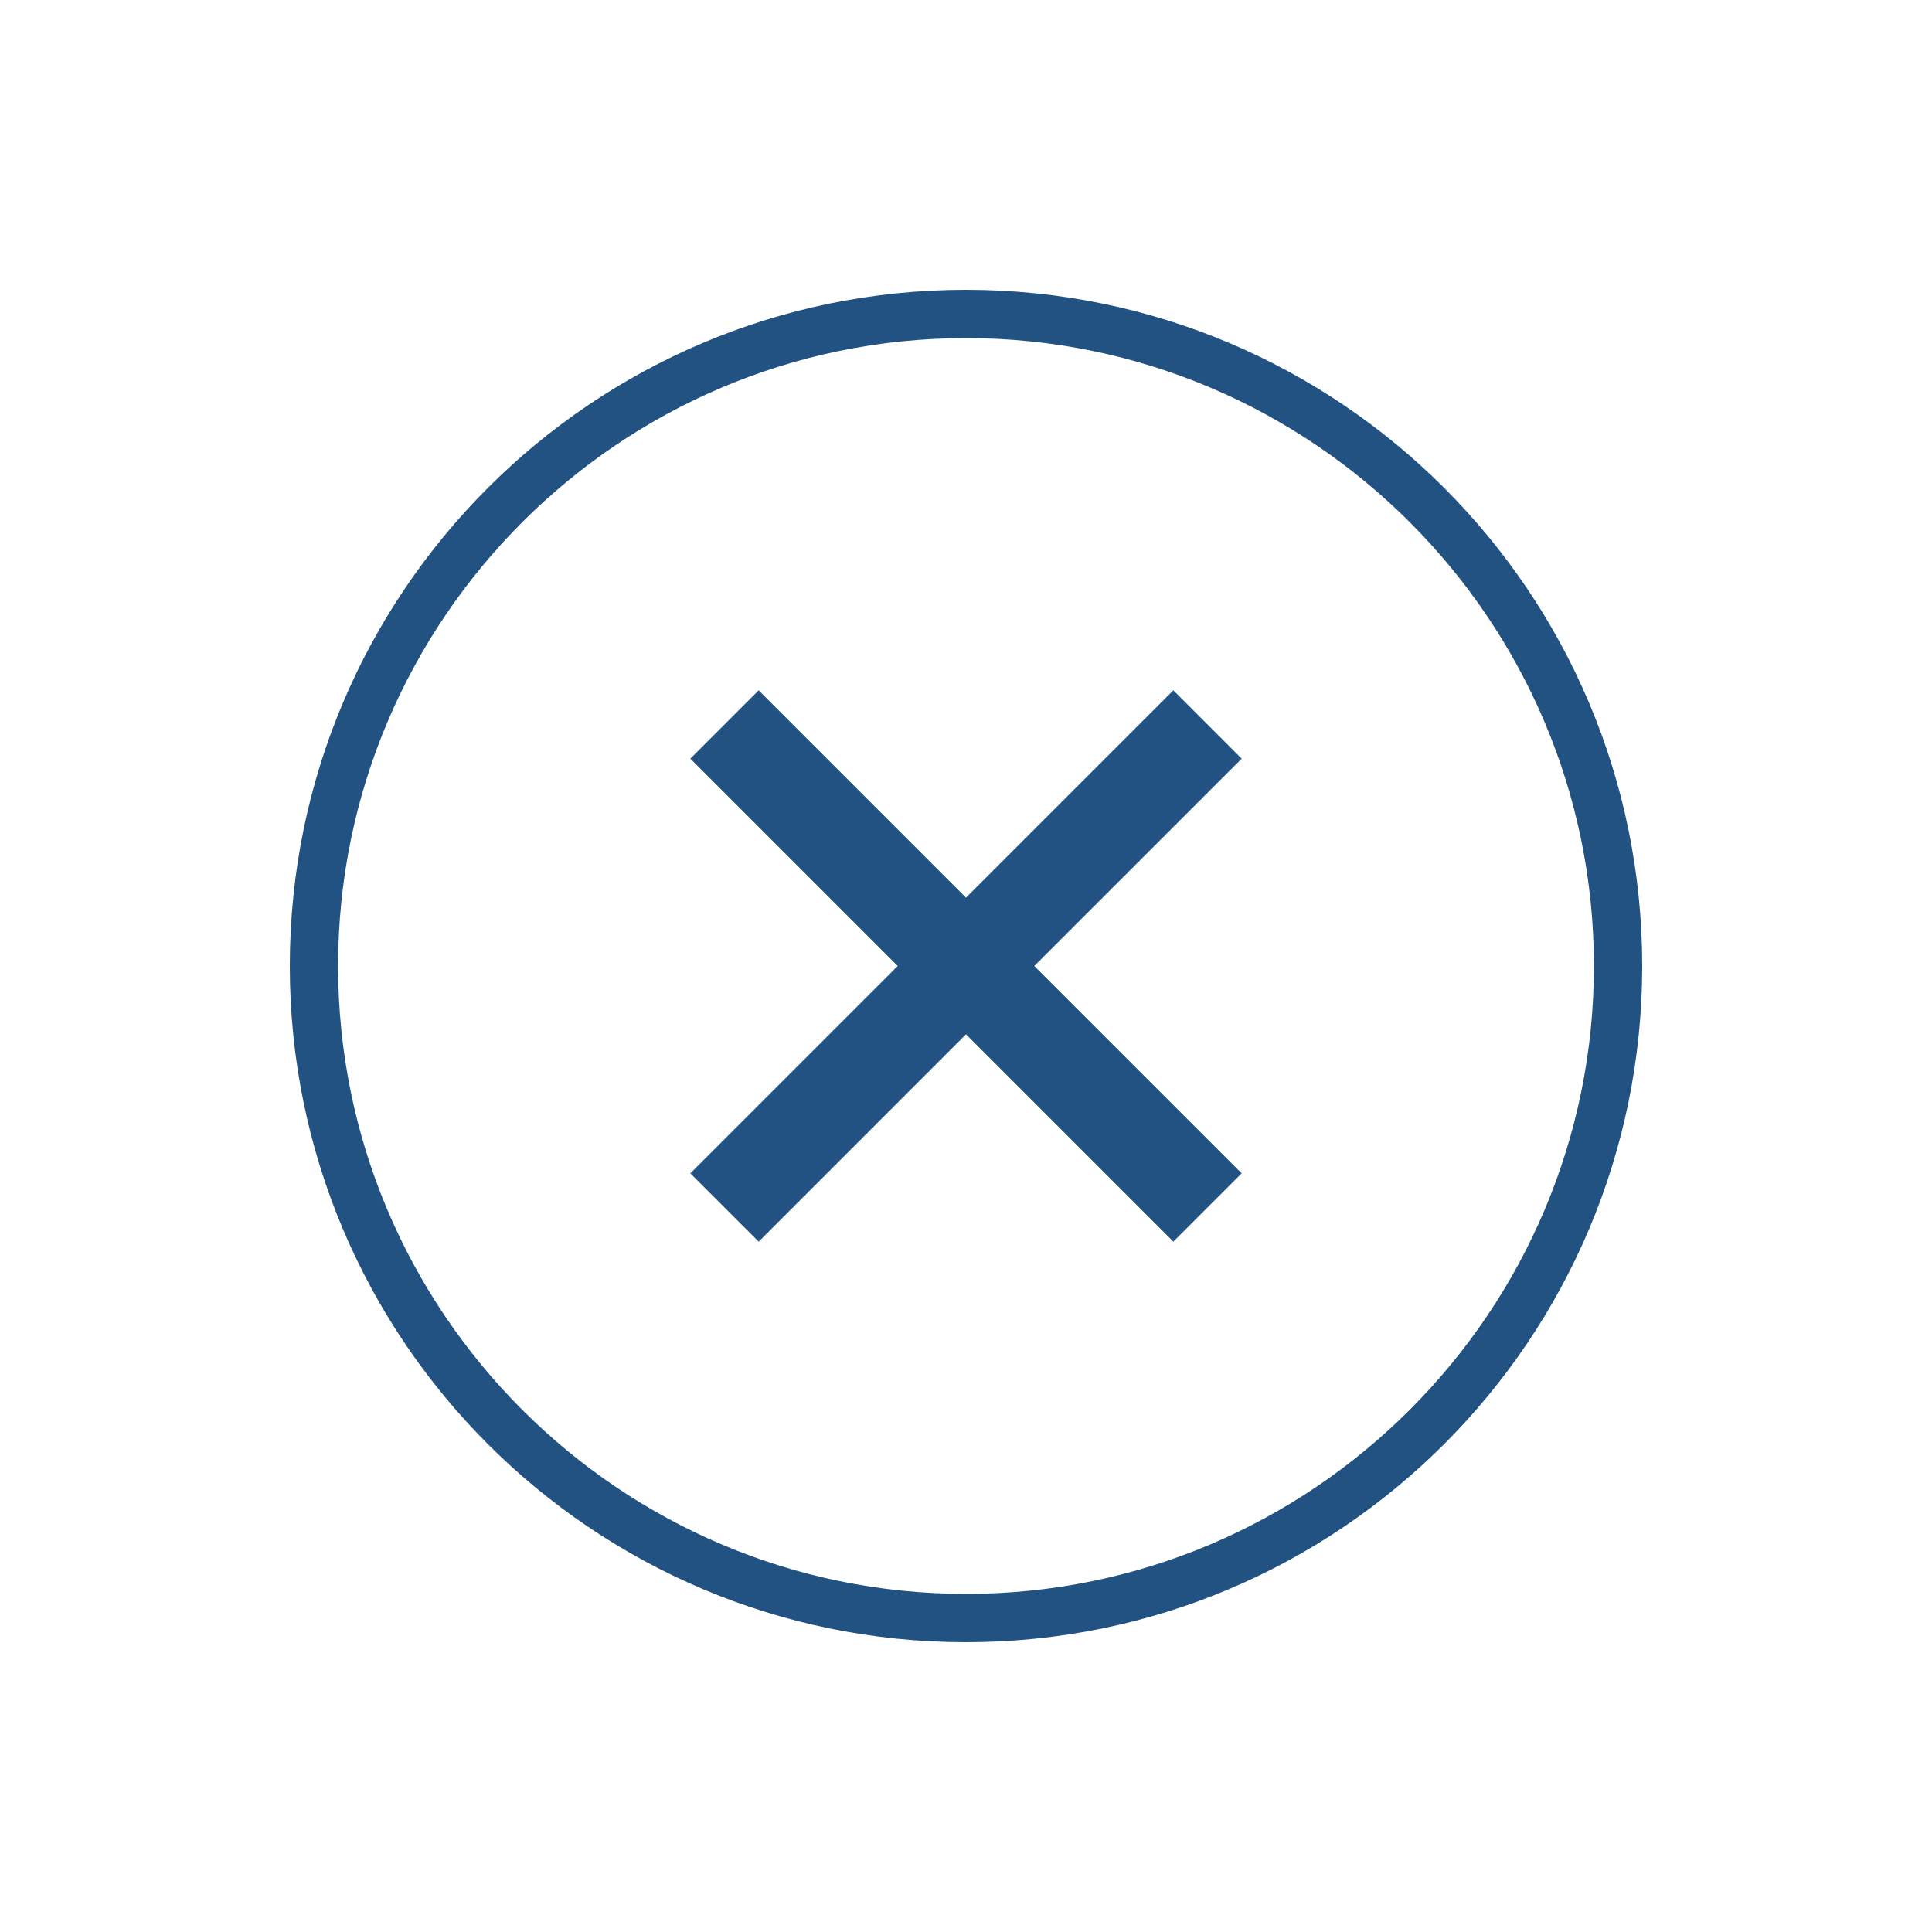
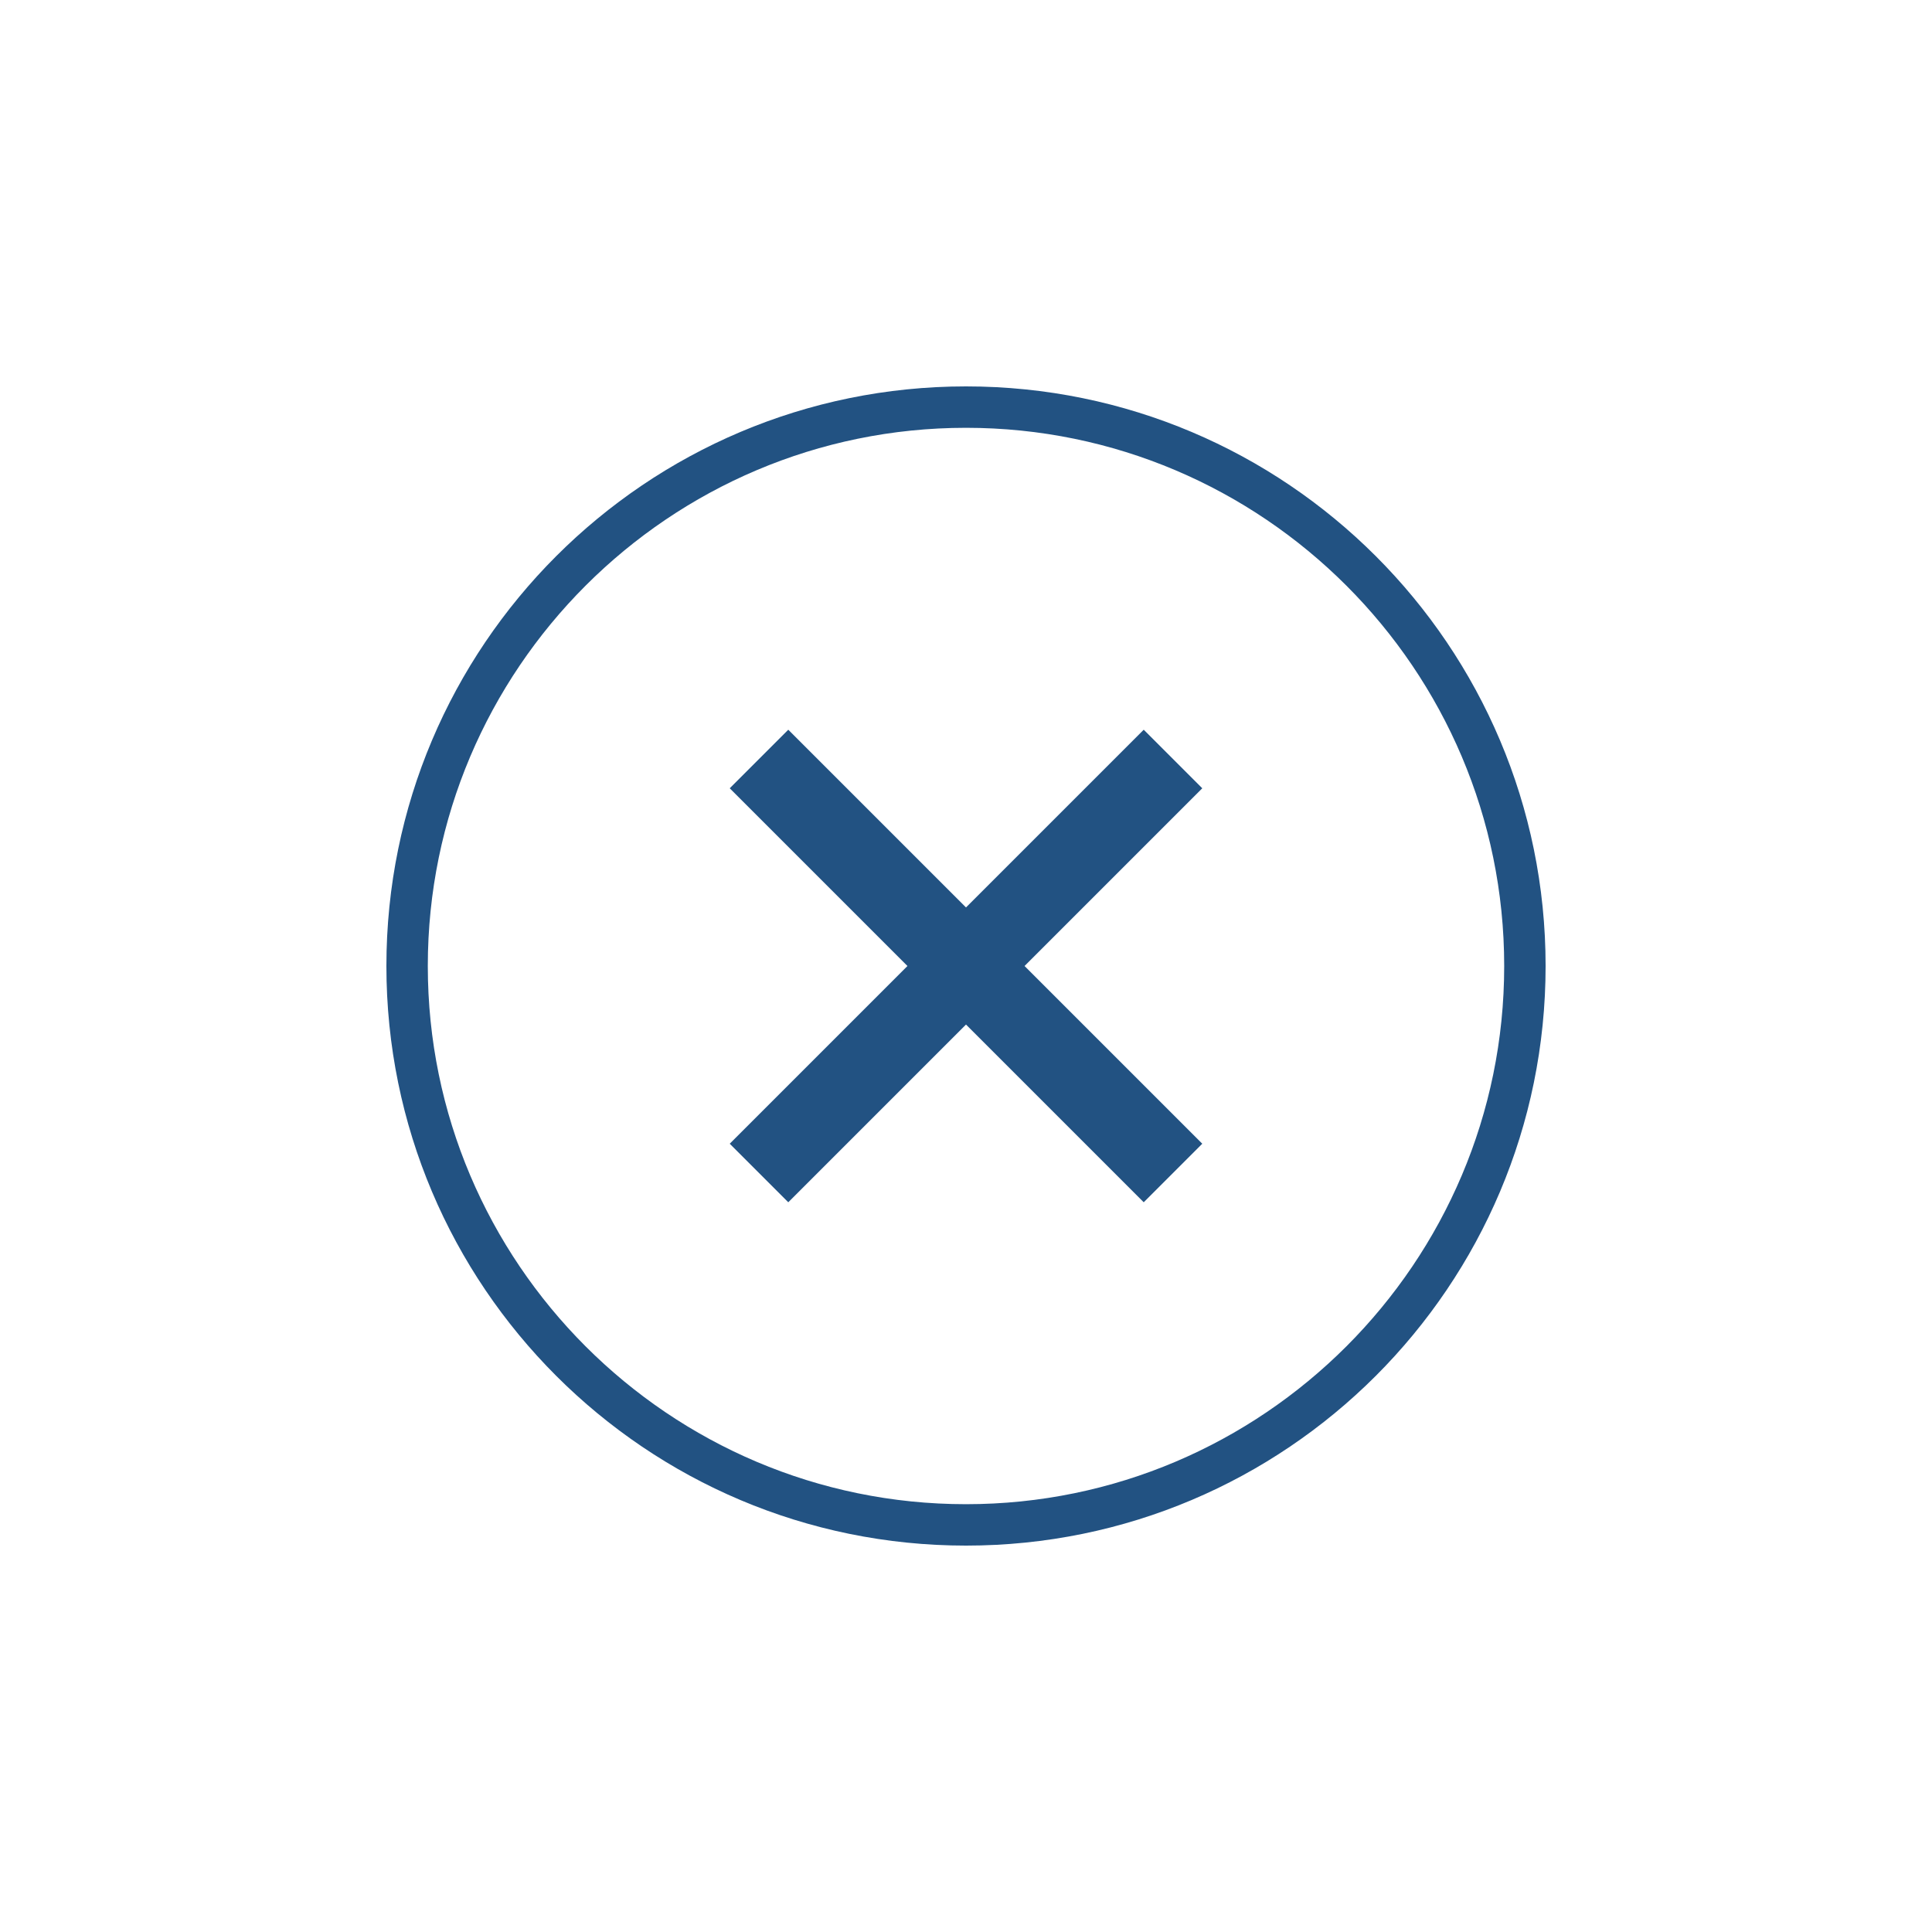
<svg xmlns="http://www.w3.org/2000/svg" version="1.1" id="Layer_1" x="0px" y="0px" width="100px" height="100px" viewBox="0 0 100 100" enable-background="new 0 0 100 100" xml:space="preserve">
-   <polygon fill="#225282" points="60.732,35.732 50,46.464 39.268,35.732 35.732,39.268 46.465,50 35.732,60.732 39.268,64.268   50,53.535 60.732,64.268 64.268,60.732 53.535,50 64.268,39.268 " />
+   <polygon fill="#225282" points="59.199,37.77 50,46.969 40.801,37.77 37.771,40.801 46.97,50 37.771,59.199 40.801,62.229 50,53.03   59.199,62.229 62.229,59.199 53.03,50 62.229,40.801 " />
  <g>
-     <path fill="#225282" d="M50,15c-19.327,0-35,15.671-35,35c0,19.328,15.673,35,35,35c19.328,0,35-15.672,35-35   C85,30.671,69.328,15,50,15 M50,82.5c-17.92,0-32.5-14.579-32.5-32.5c0-17.92,14.58-32.5,32.5-32.5c17.921,0,32.5,14.58,32.5,32.5   C82.5,67.921,67.921,82.5,50,82.5" />
+     <path fill="#225282" d="M50,20c-16.566,0-30,13.433-30,30s13.434,30,30,30c16.567,0,30-13.433,30-30S66.567,20,50,20 M50,77.857   C34.64,77.857,22.143,65.36,22.143,50S34.64,22.143,50,22.143S77.857,34.64,77.857,50S65.36,77.857,50,77.857" />
  </g>
</svg>
